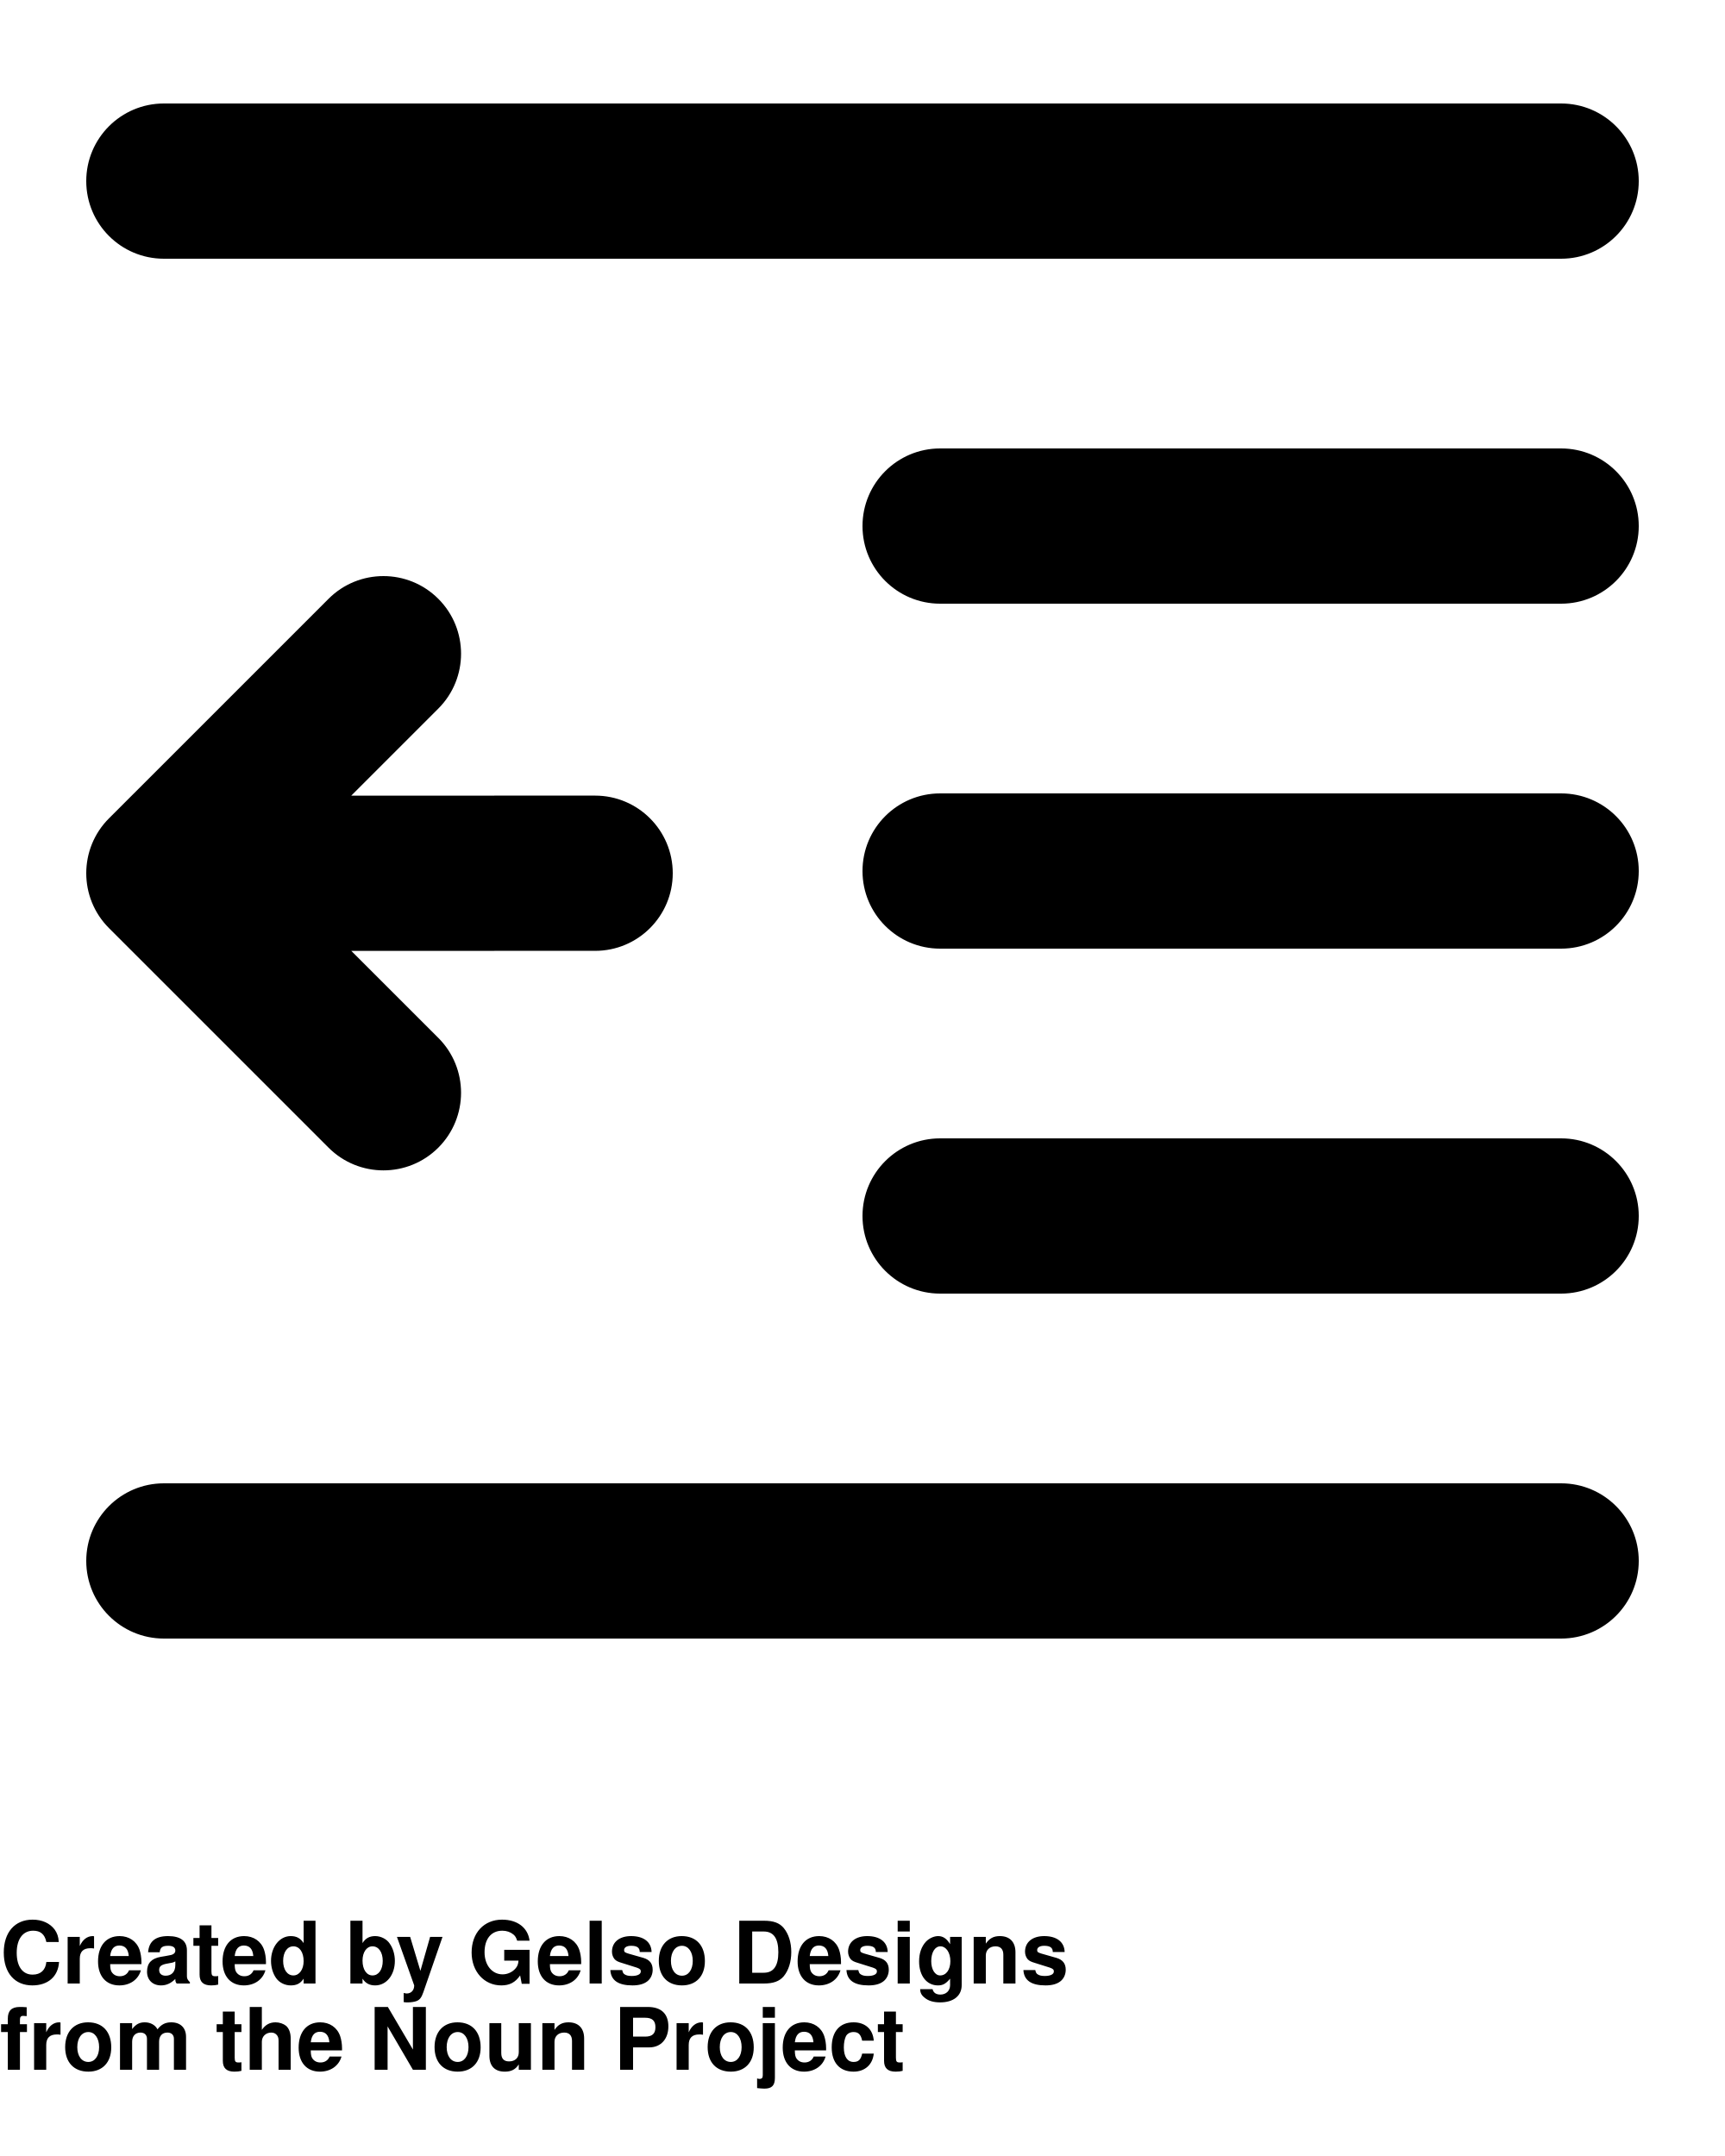
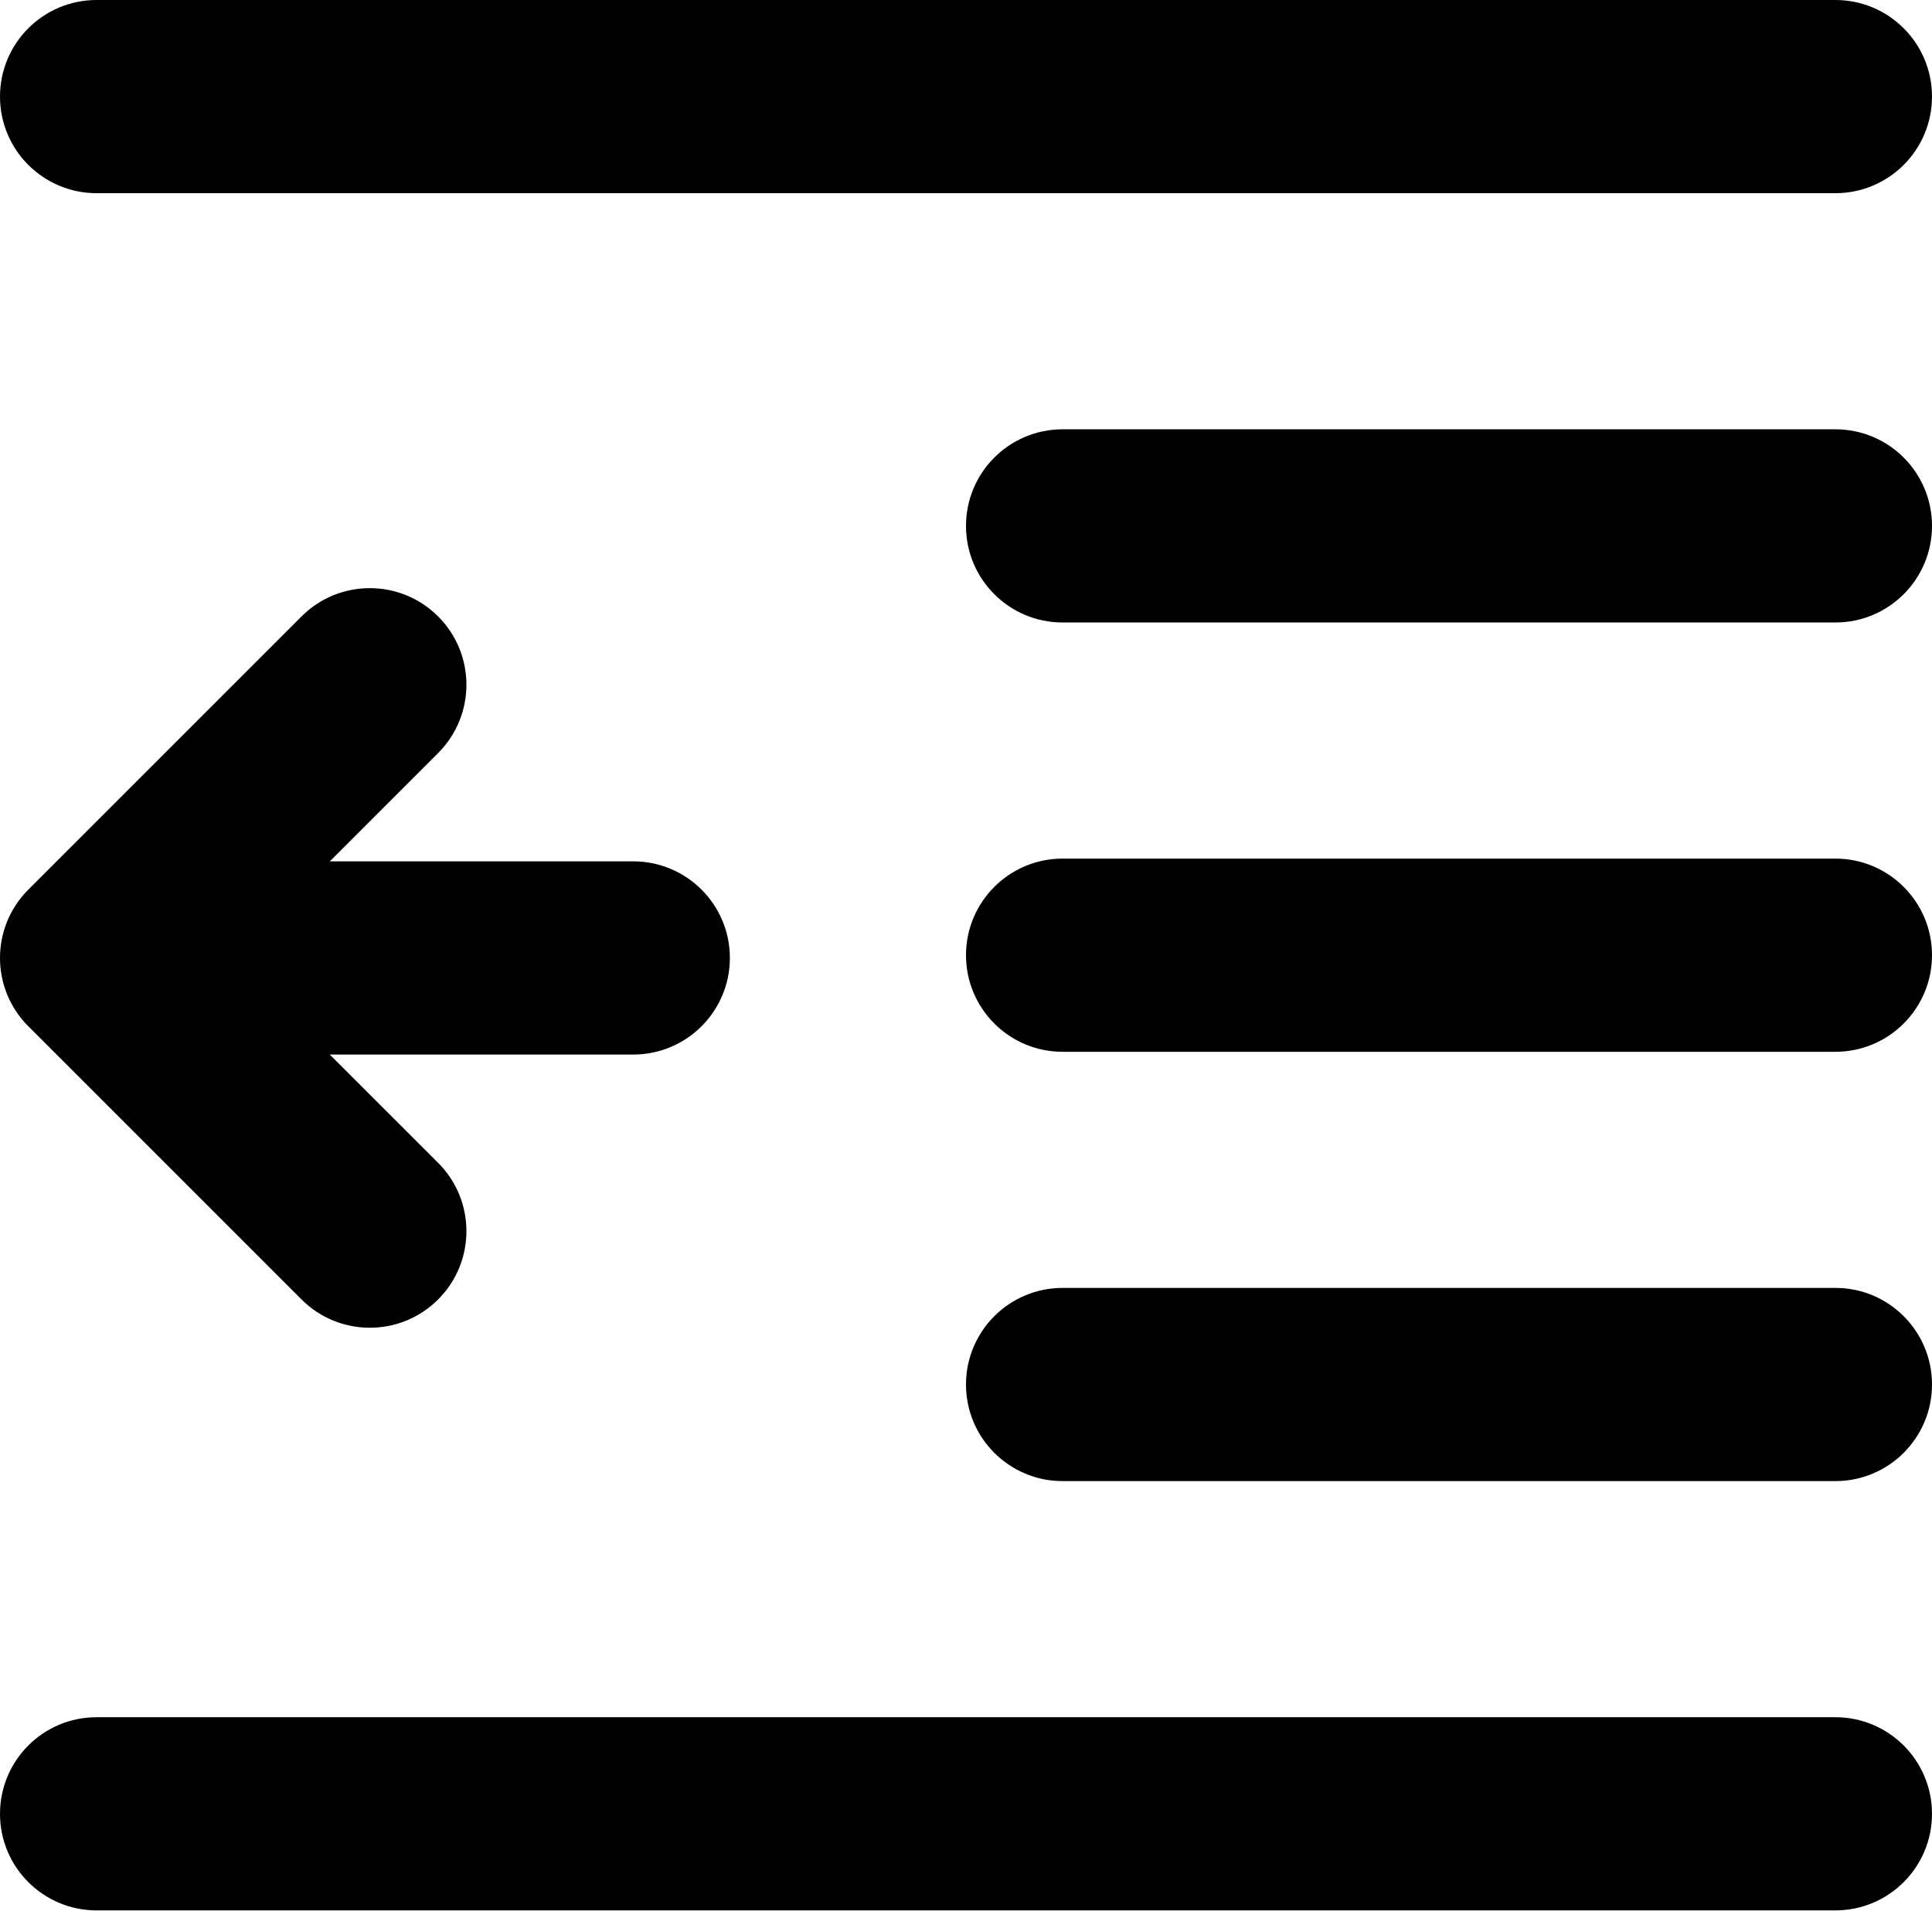
- <svg xmlns="http://www.w3.org/2000/svg" viewBox="0 0 100 125" version="1.1" x="0px" y="0px">
-   <g stroke="none" stroke-width="1" fill="none" fill-rule="evenodd">
-     <path d="M90.5,86 C92.985,86 95,88.015 95,90.5 C95,92.985 92.985,95 90.5,95 L9.5,95 C7.015,95 5,92.985 5,90.5 C5,88.015 7.015,86 9.5,86 L90.5,86 Z M90.5,66 C92.985,66 95,68.015 95,70.5 C95,72.985 92.985,75 90.5,75 L54.5,75 C52.015,75 50,72.985 50,70.5 C50,68.015 52.015,66 54.5,66 L90.5,66 Z M25.41,34.718 C27.167,36.475 27.167,39.325 25.41,41.082 L20.363,46.129 L34.5,46.128 C36.985,46.128 39,48.143 39,50.628 C39,53.113 36.985,55.128 34.5,55.128 L20.363,55.129 L25.41,60.174 C27.167,61.931 27.167,64.78 25.41,66.538 C23.653,68.295 20.803,68.295 19.046,66.538 L6.318,53.81 C4.561,52.053 4.561,49.203 6.318,47.446 L19.046,34.718 C20.803,32.961 23.653,32.961 25.41,34.718 Z M90.5,46 C92.985,46 95,48.015 95,50.5 C95,52.985 92.985,55 90.5,55 L54.5,55 C52.015,55 50,52.985 50,50.5 C50,48.015 52.015,46 54.5,46 L90.5,46 Z M90.5,26 C92.985,26 95,28.015 95,30.5 C95,32.985 92.985,35 90.5,35 L54.5,35 C52.015,35 50,32.985 50,30.5 C50,28.015 52.015,26 54.5,26 L90.5,26 Z M90.5,6 C92.985,6 95,8.015 95,10.5 C95,12.985 92.985,15 90.5,15 L9.5,15 C7.015,15 5,12.985 5,10.5 C5,8.015 7.015,6 9.5,6 L90.5,6 Z" fill="#000000" />
+ <svg xmlns="http://www.w3.org/2000/svg" version="1.1" id="Layer_1" x="0px" y="0px" width="2880px" height="2848px" viewBox="560 192 2880 2848" enable-background="new 560 192 2880 2848" xml:space="preserve">
+   <g>
+     <path d="M3296,2752c79.529,0,144,64.471,144,144s-64.471,144-144,144H704c-79.529,0-144-64.471-144-144s64.471-144,144-144H3296z    M3296,2112c79.529,0,144,64.471,144,144s-64.471,144-144,144H2144c-79.529,0-144-64.471-144-144s64.471-144,144-144H3296z    M1213.117,1110.977c56.235,56.235,56.235,147.411,0,203.646l-161.501,161.5l452.384-0.029c79.529,0,144,64.471,144,144   s-64.471,144-144,144l-452.384,0.029l161.501,161.44c56.235,56.235,56.235,147.411,0,203.647   c-56.236,56.234-147.412,56.234-203.646,0l-407.294-407.294c-56.235-56.235-56.235-147.411,0-203.646l407.294-407.294   C1065.705,1054.741,1156.881,1054.741,1213.117,1110.977z M3296,1472c79.529,0,144,64.471,144,144s-64.471,144-144,144H2144   c-79.529,0-144-64.471-144-144s64.471-144,144-144H3296z M3296,832c79.529,0,144,64.471,144,144s-64.471,144-144,144H2144   c-79.529,0-144-64.471-144-144s64.471-144,144-144H3296z M3296,192c79.529,0,144,64.471,144,144s-64.471,144-144,144H704   c-79.529,0-144-64.471-144-144s64.471-144,144-144H3296z" />
  </g>
-   <text x="0" y="115" fill="#000000" font-size="5px" font-weight="bold" font-family="'Helvetica Neue', Helvetica, Arial-Unicode, Arial, Sans-serif">Created by Gelso Designs</text>
-   <text x="0" y="120" fill="#000000" font-size="5px" font-weight="bold" font-family="'Helvetica Neue', Helvetica, Arial-Unicode, Arial, Sans-serif">from the Noun Project</text>
</svg>
